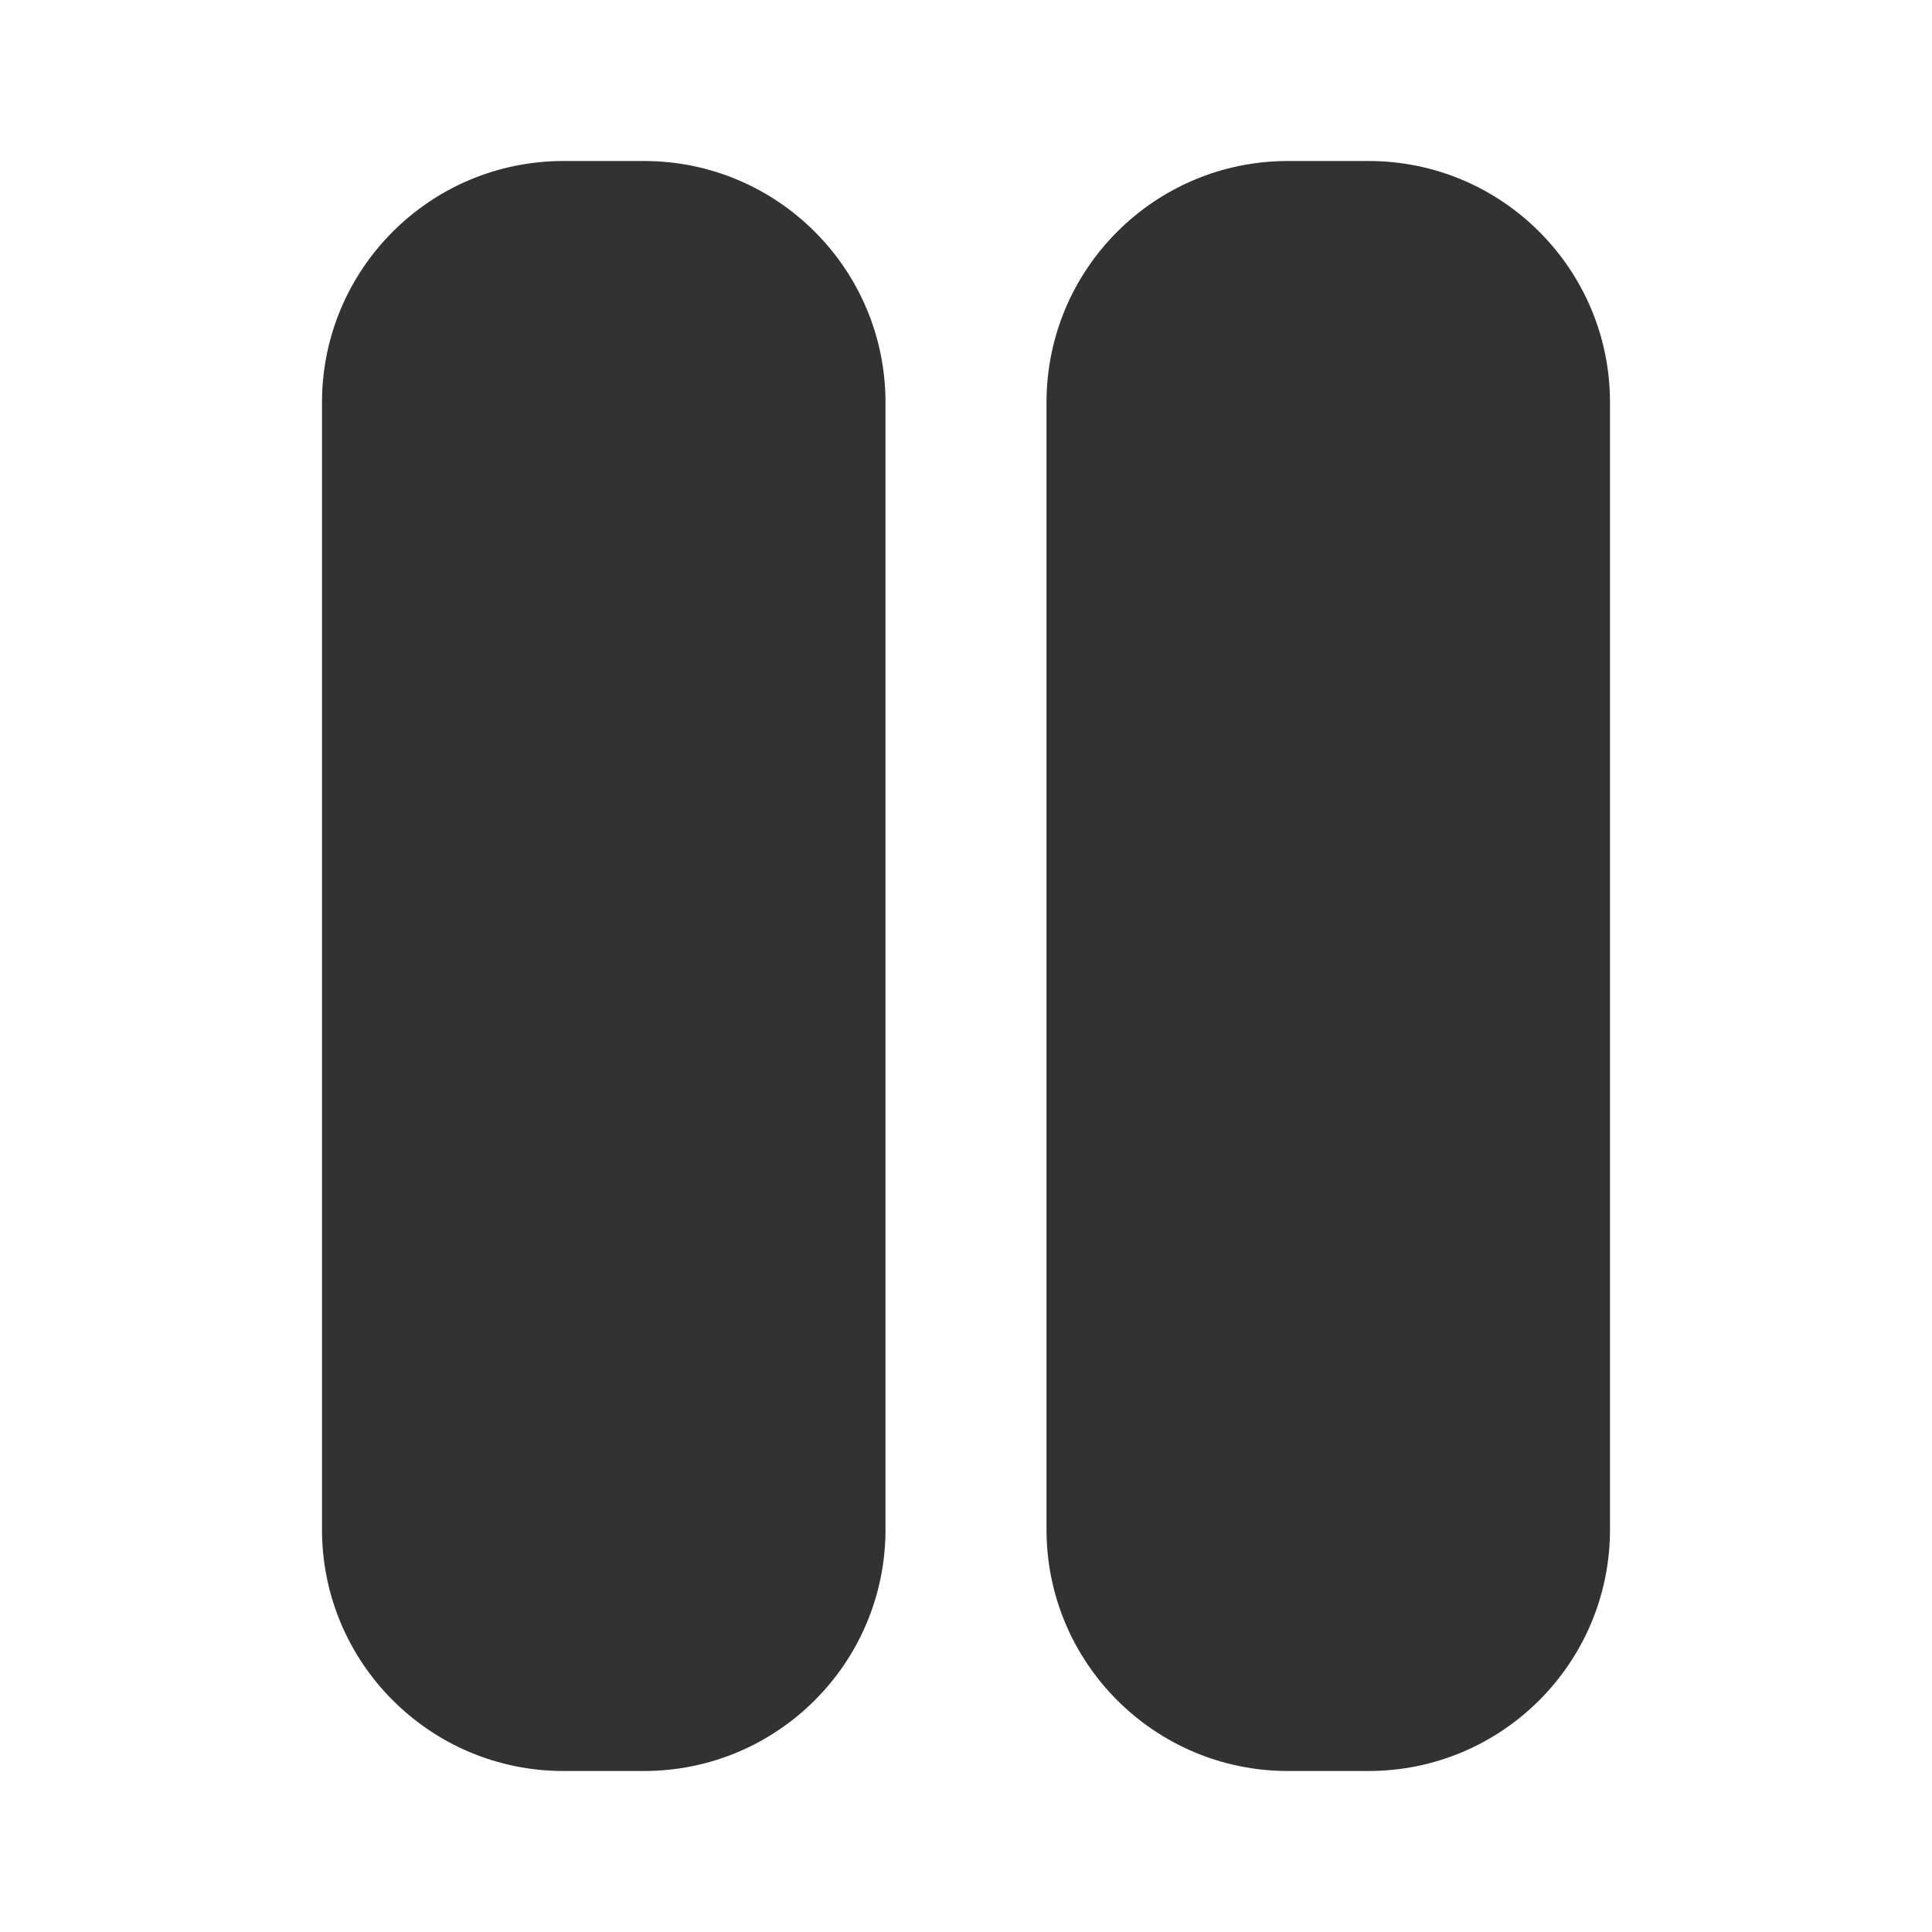
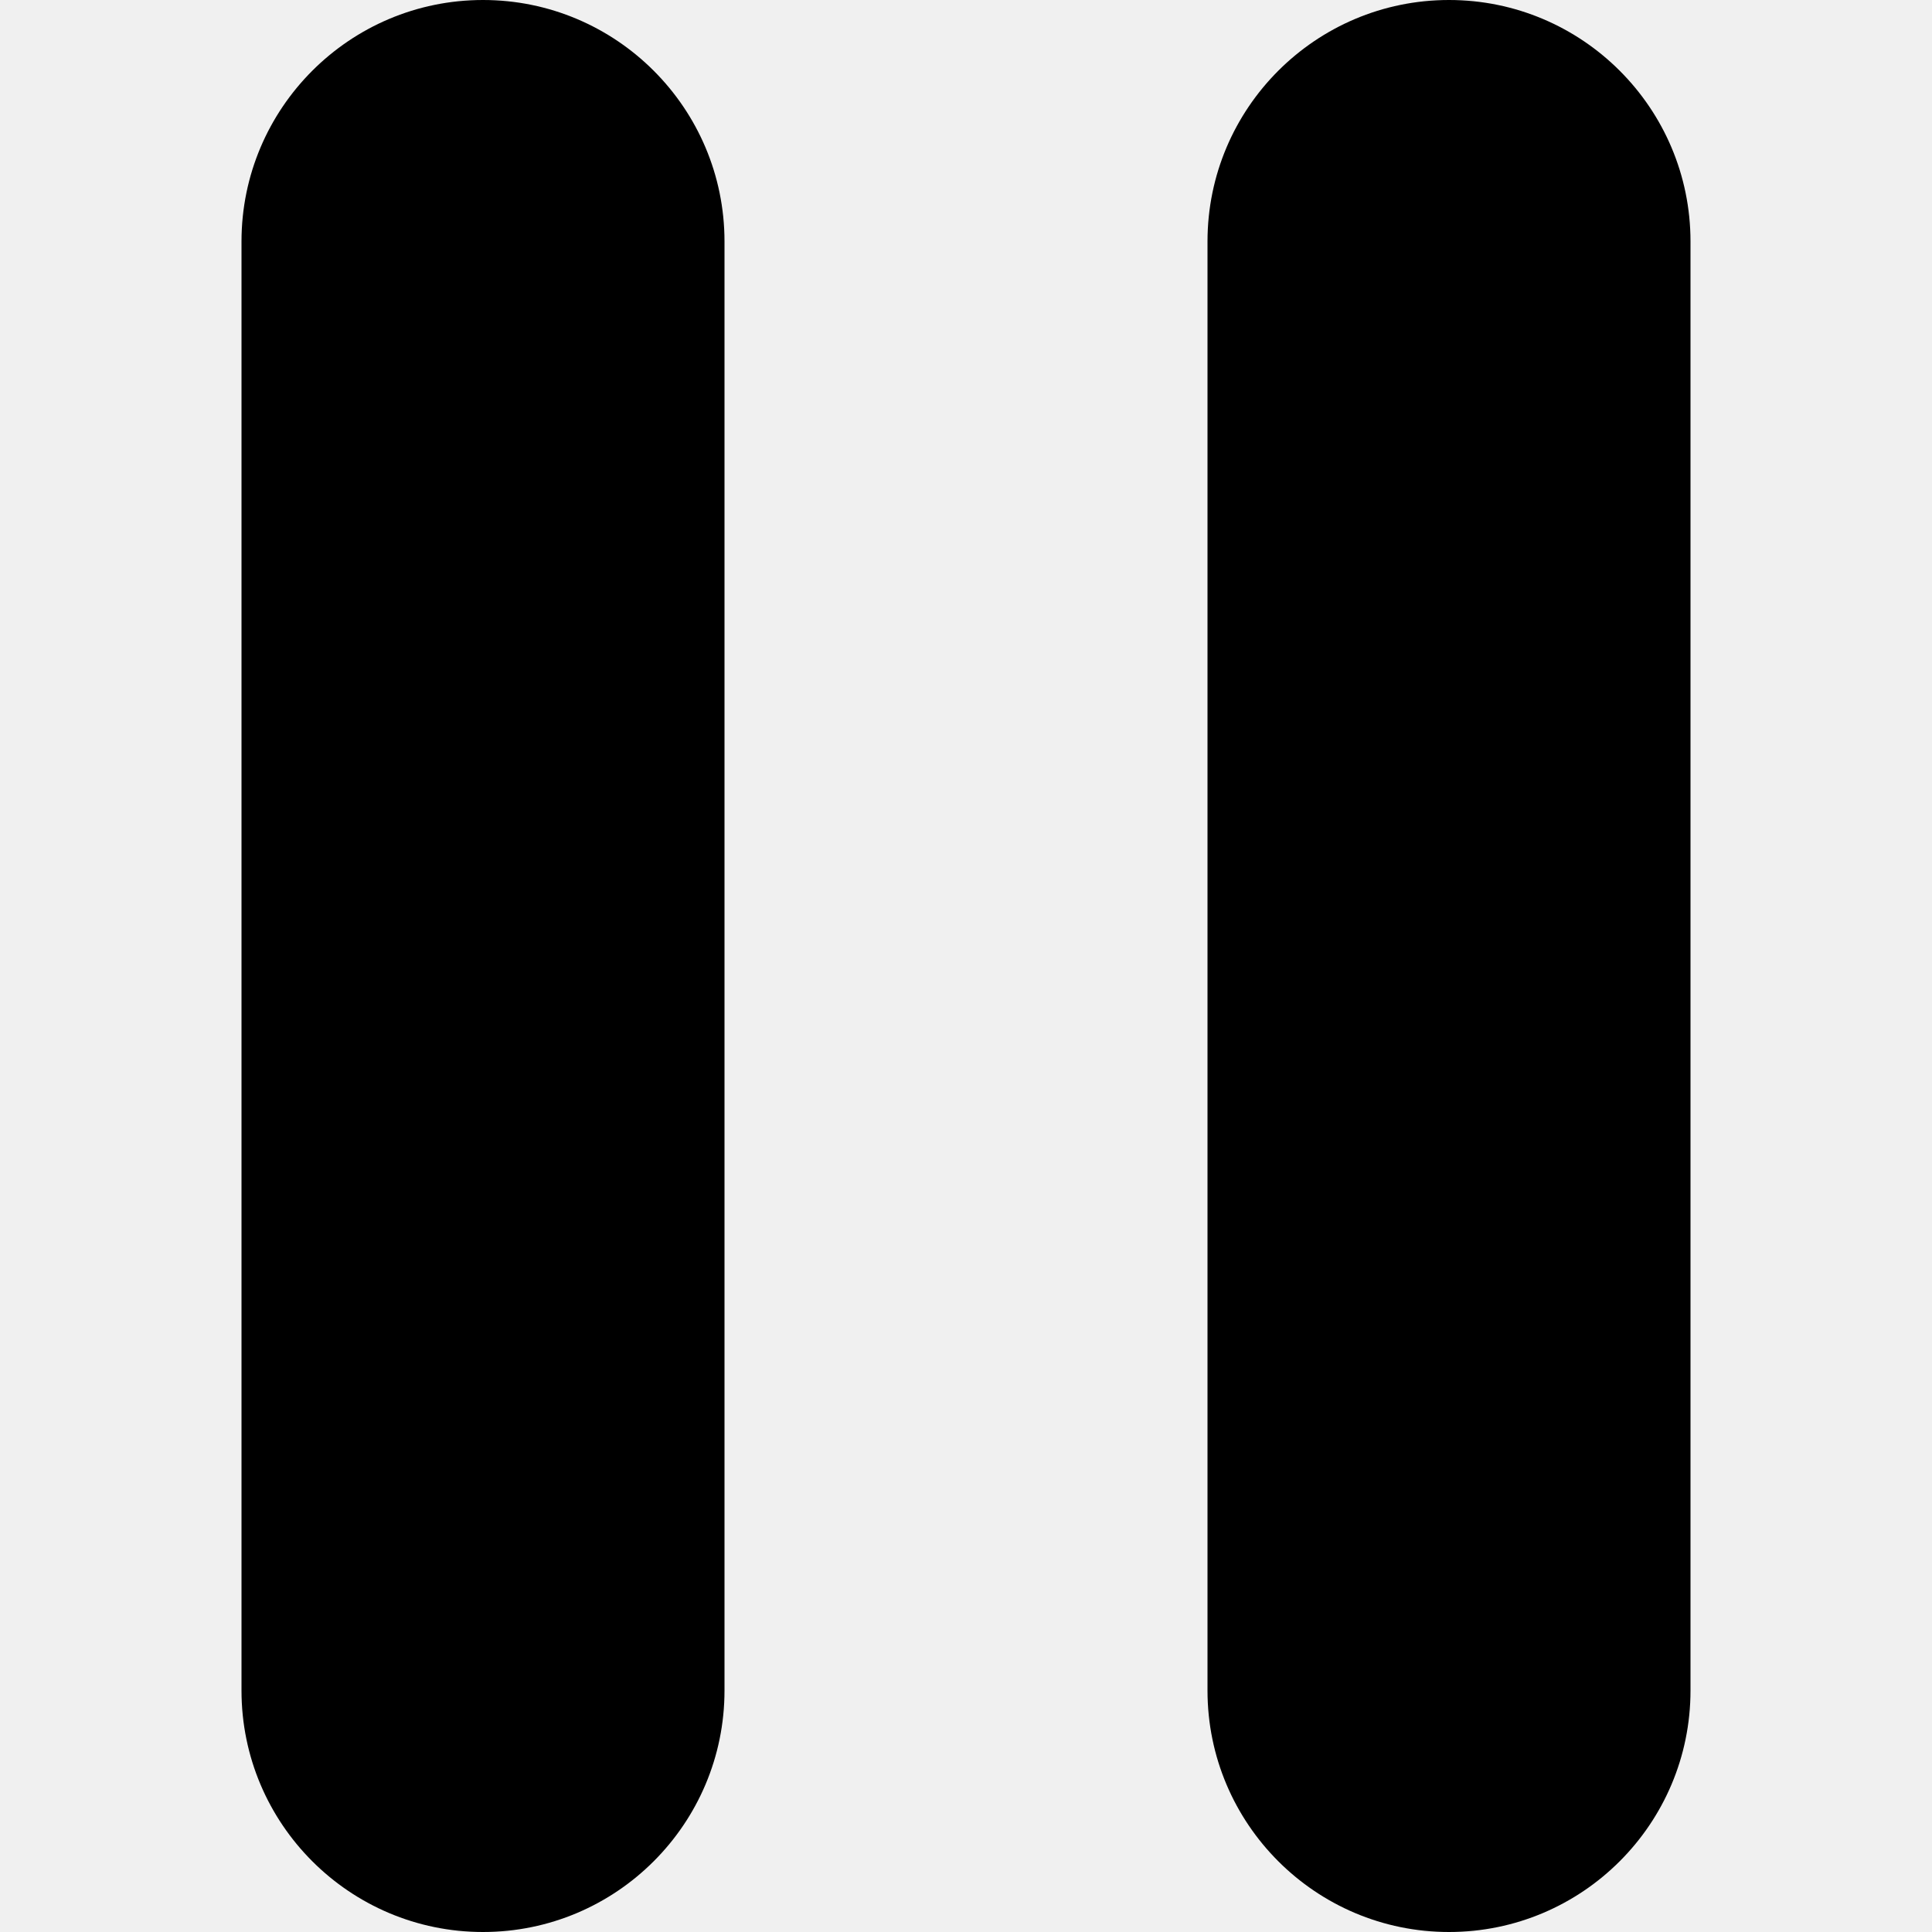
- <svg xmlns="http://www.w3.org/2000/svg" width="800px" height="800px" viewBox="0 0 24 24" fill="none">
-   <rect width="24" height="24" fill="white" />
-   <path fill-rule="evenodd" clip-rule="evenodd" d="M20 5L20 19C20 20.657 18.657 22 17 22L16 22C14.343 22 13 20.657 13 19L13 5C13 3.343 14.343 2 16 2L17 2C18.657 2 20 3.343 20 5Z" fill="#323232" />
-   <path fill-rule="evenodd" clip-rule="evenodd" d="M8 2C9.657 2 11 3.343 11 5L11 19C11 20.657 9.657 22 8 22L7 22C5.343 22 4 20.657 4 19L4 5C4 3.343 5.343 2 7 2L8 2Z" fill="#323232" />
+ <svg xmlns="http://www.w3.org/2000/svg" width="800px" height="800px" viewBox="-1 0 8 8" version="1.1">
+   <defs>
+ 
+ </defs>
+   <g id="Page-1" stroke="none" stroke-width="1" fill="none" fill-rule="evenodd">
+     <g id="Dribbble-Light-Preview" transform="translate(-227, -3765)" fill="#000000">
+       <g id="icons" transform="translate(56, 160)">
+         <path d="M172,3605 C171.448,3605 171,3605.448 171,3606 L171,3612 C171,3612.552 171.448,3613 172,3613 C172.552,3613 173,3612.552 173,3612 L173,3606 C173,3605.448 172.552,3605 172,3605 M177,3606 L177,3612 C177,3612.552 176.552,3613 176,3613 C175.448,3613 175,3612.552 175,3612 L175,3606 C175,3605.448 175.448,3605 176,3605 C176.552,3605 177,3605.448 177,3606" id="pause-[#1006]">
+ 
+ </path>
+       </g>
+     </g>
+   </g>
</svg>
